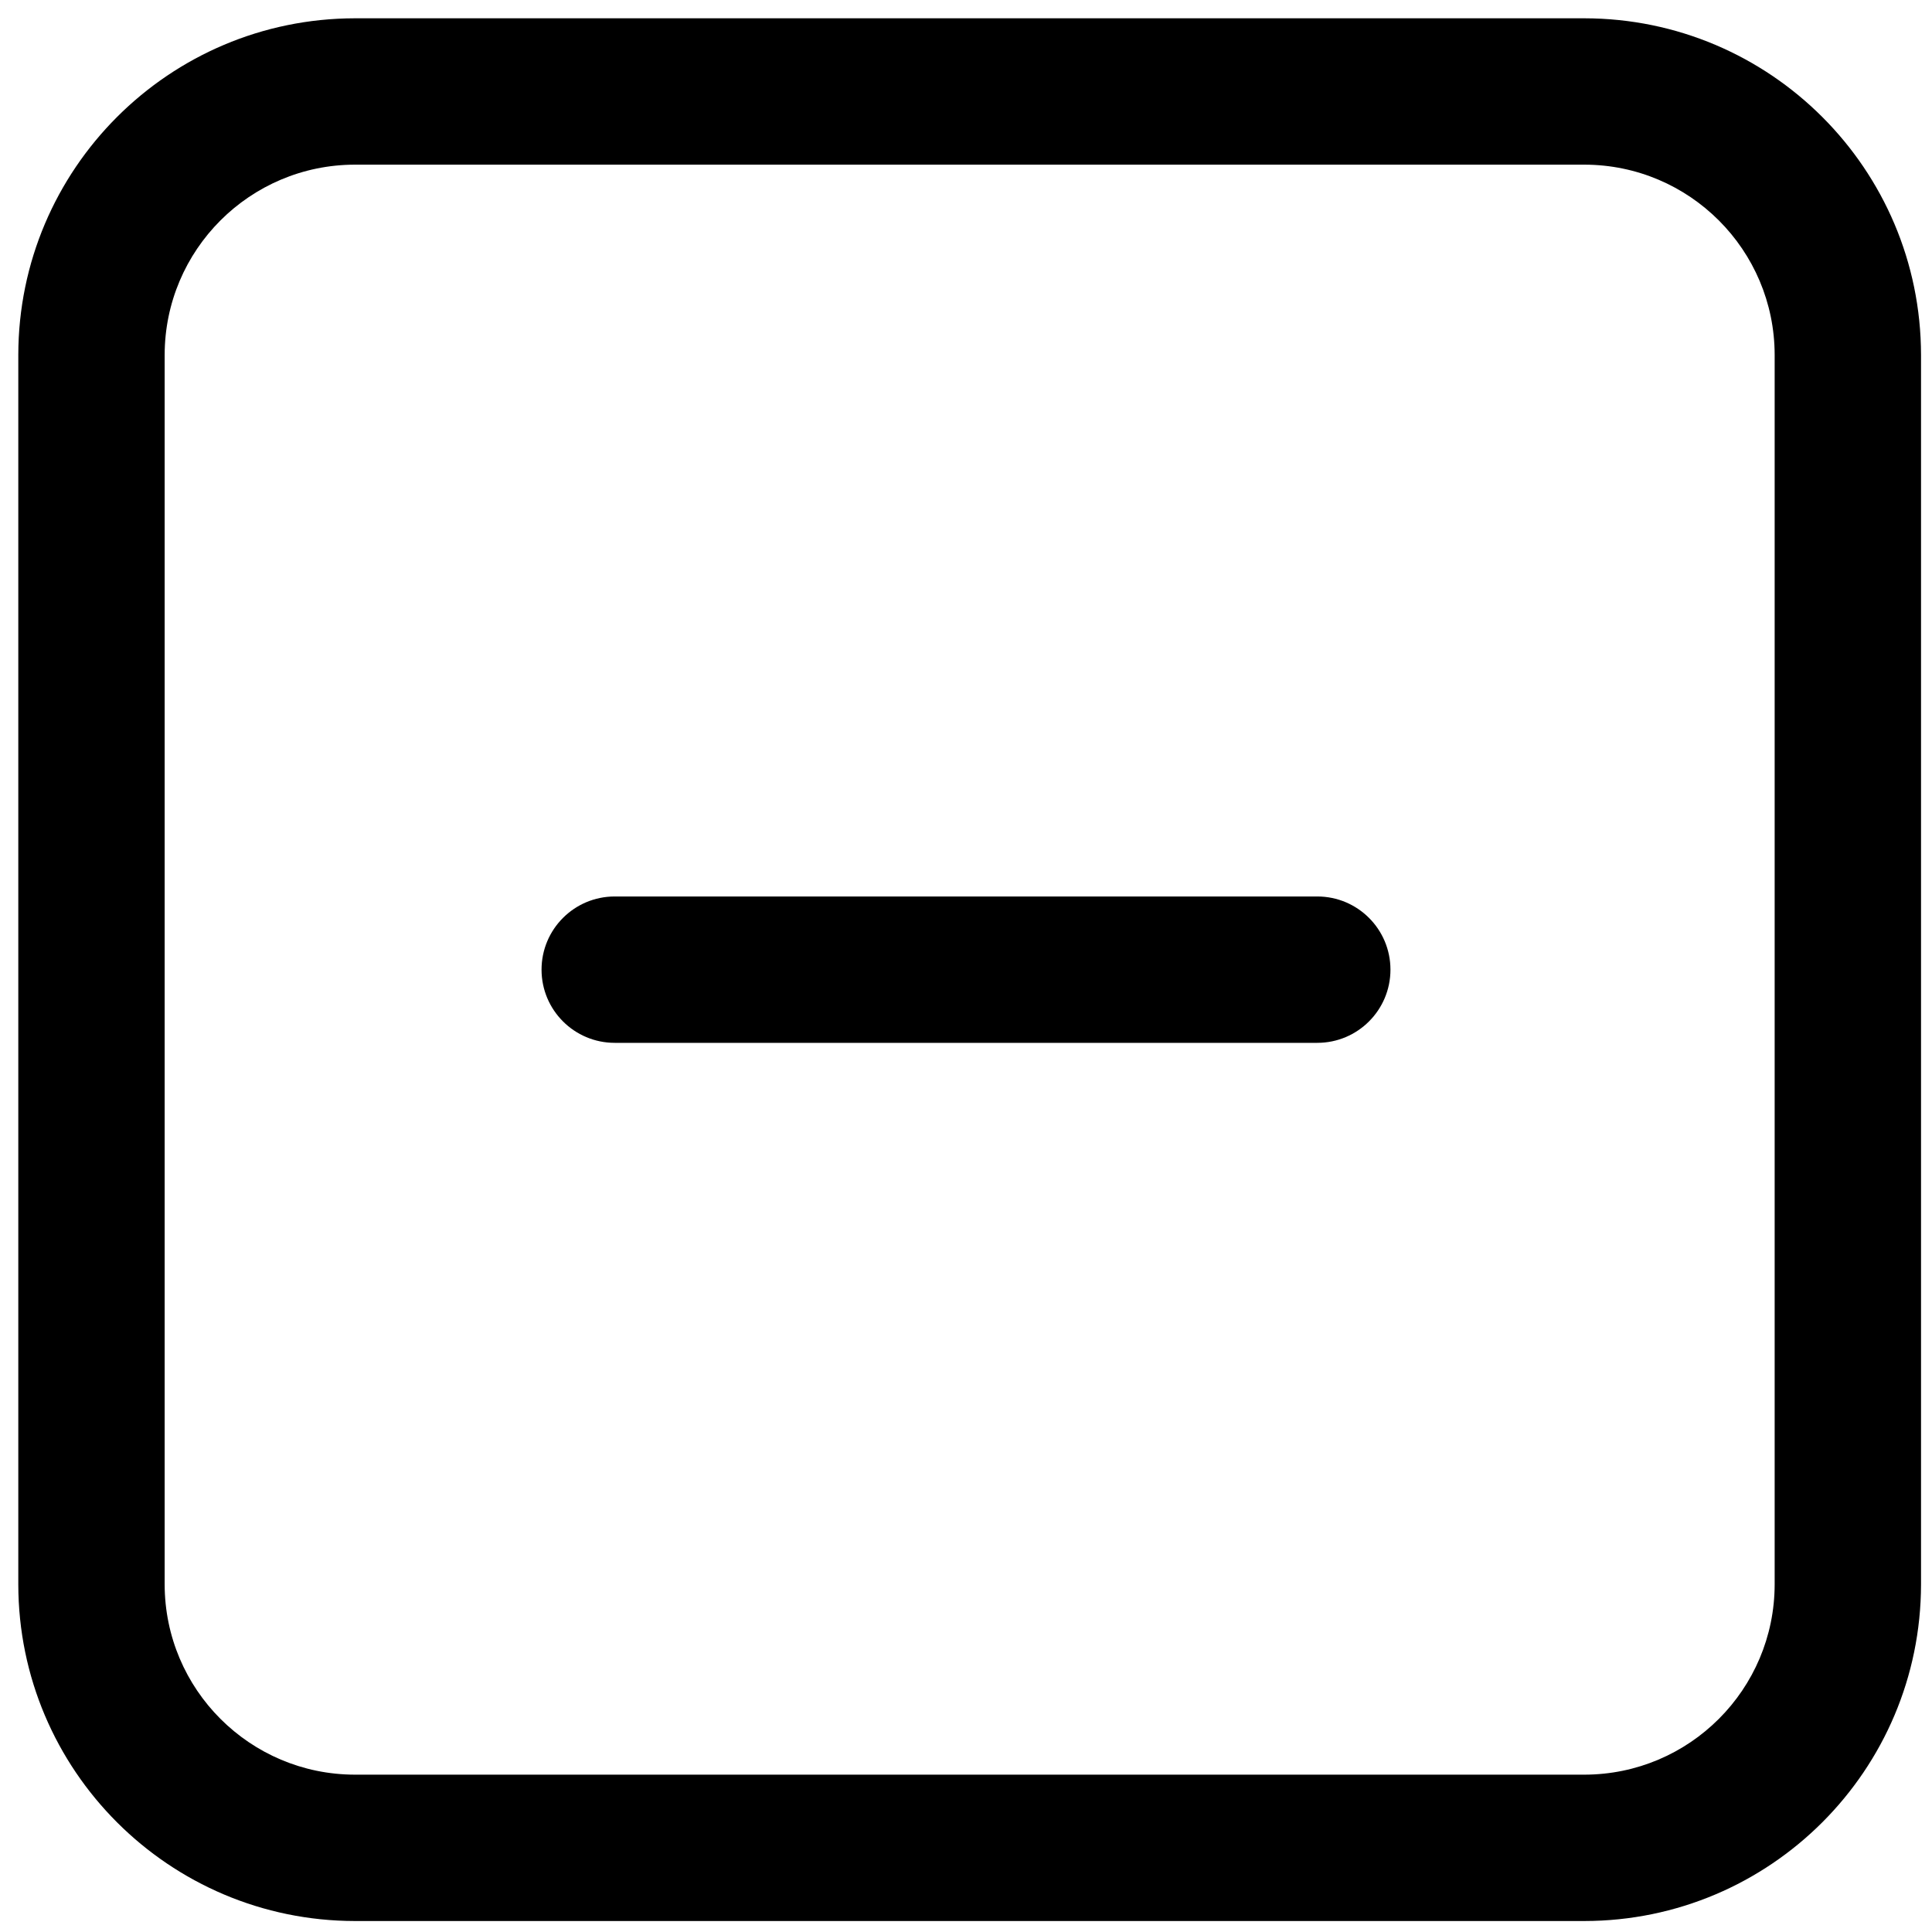
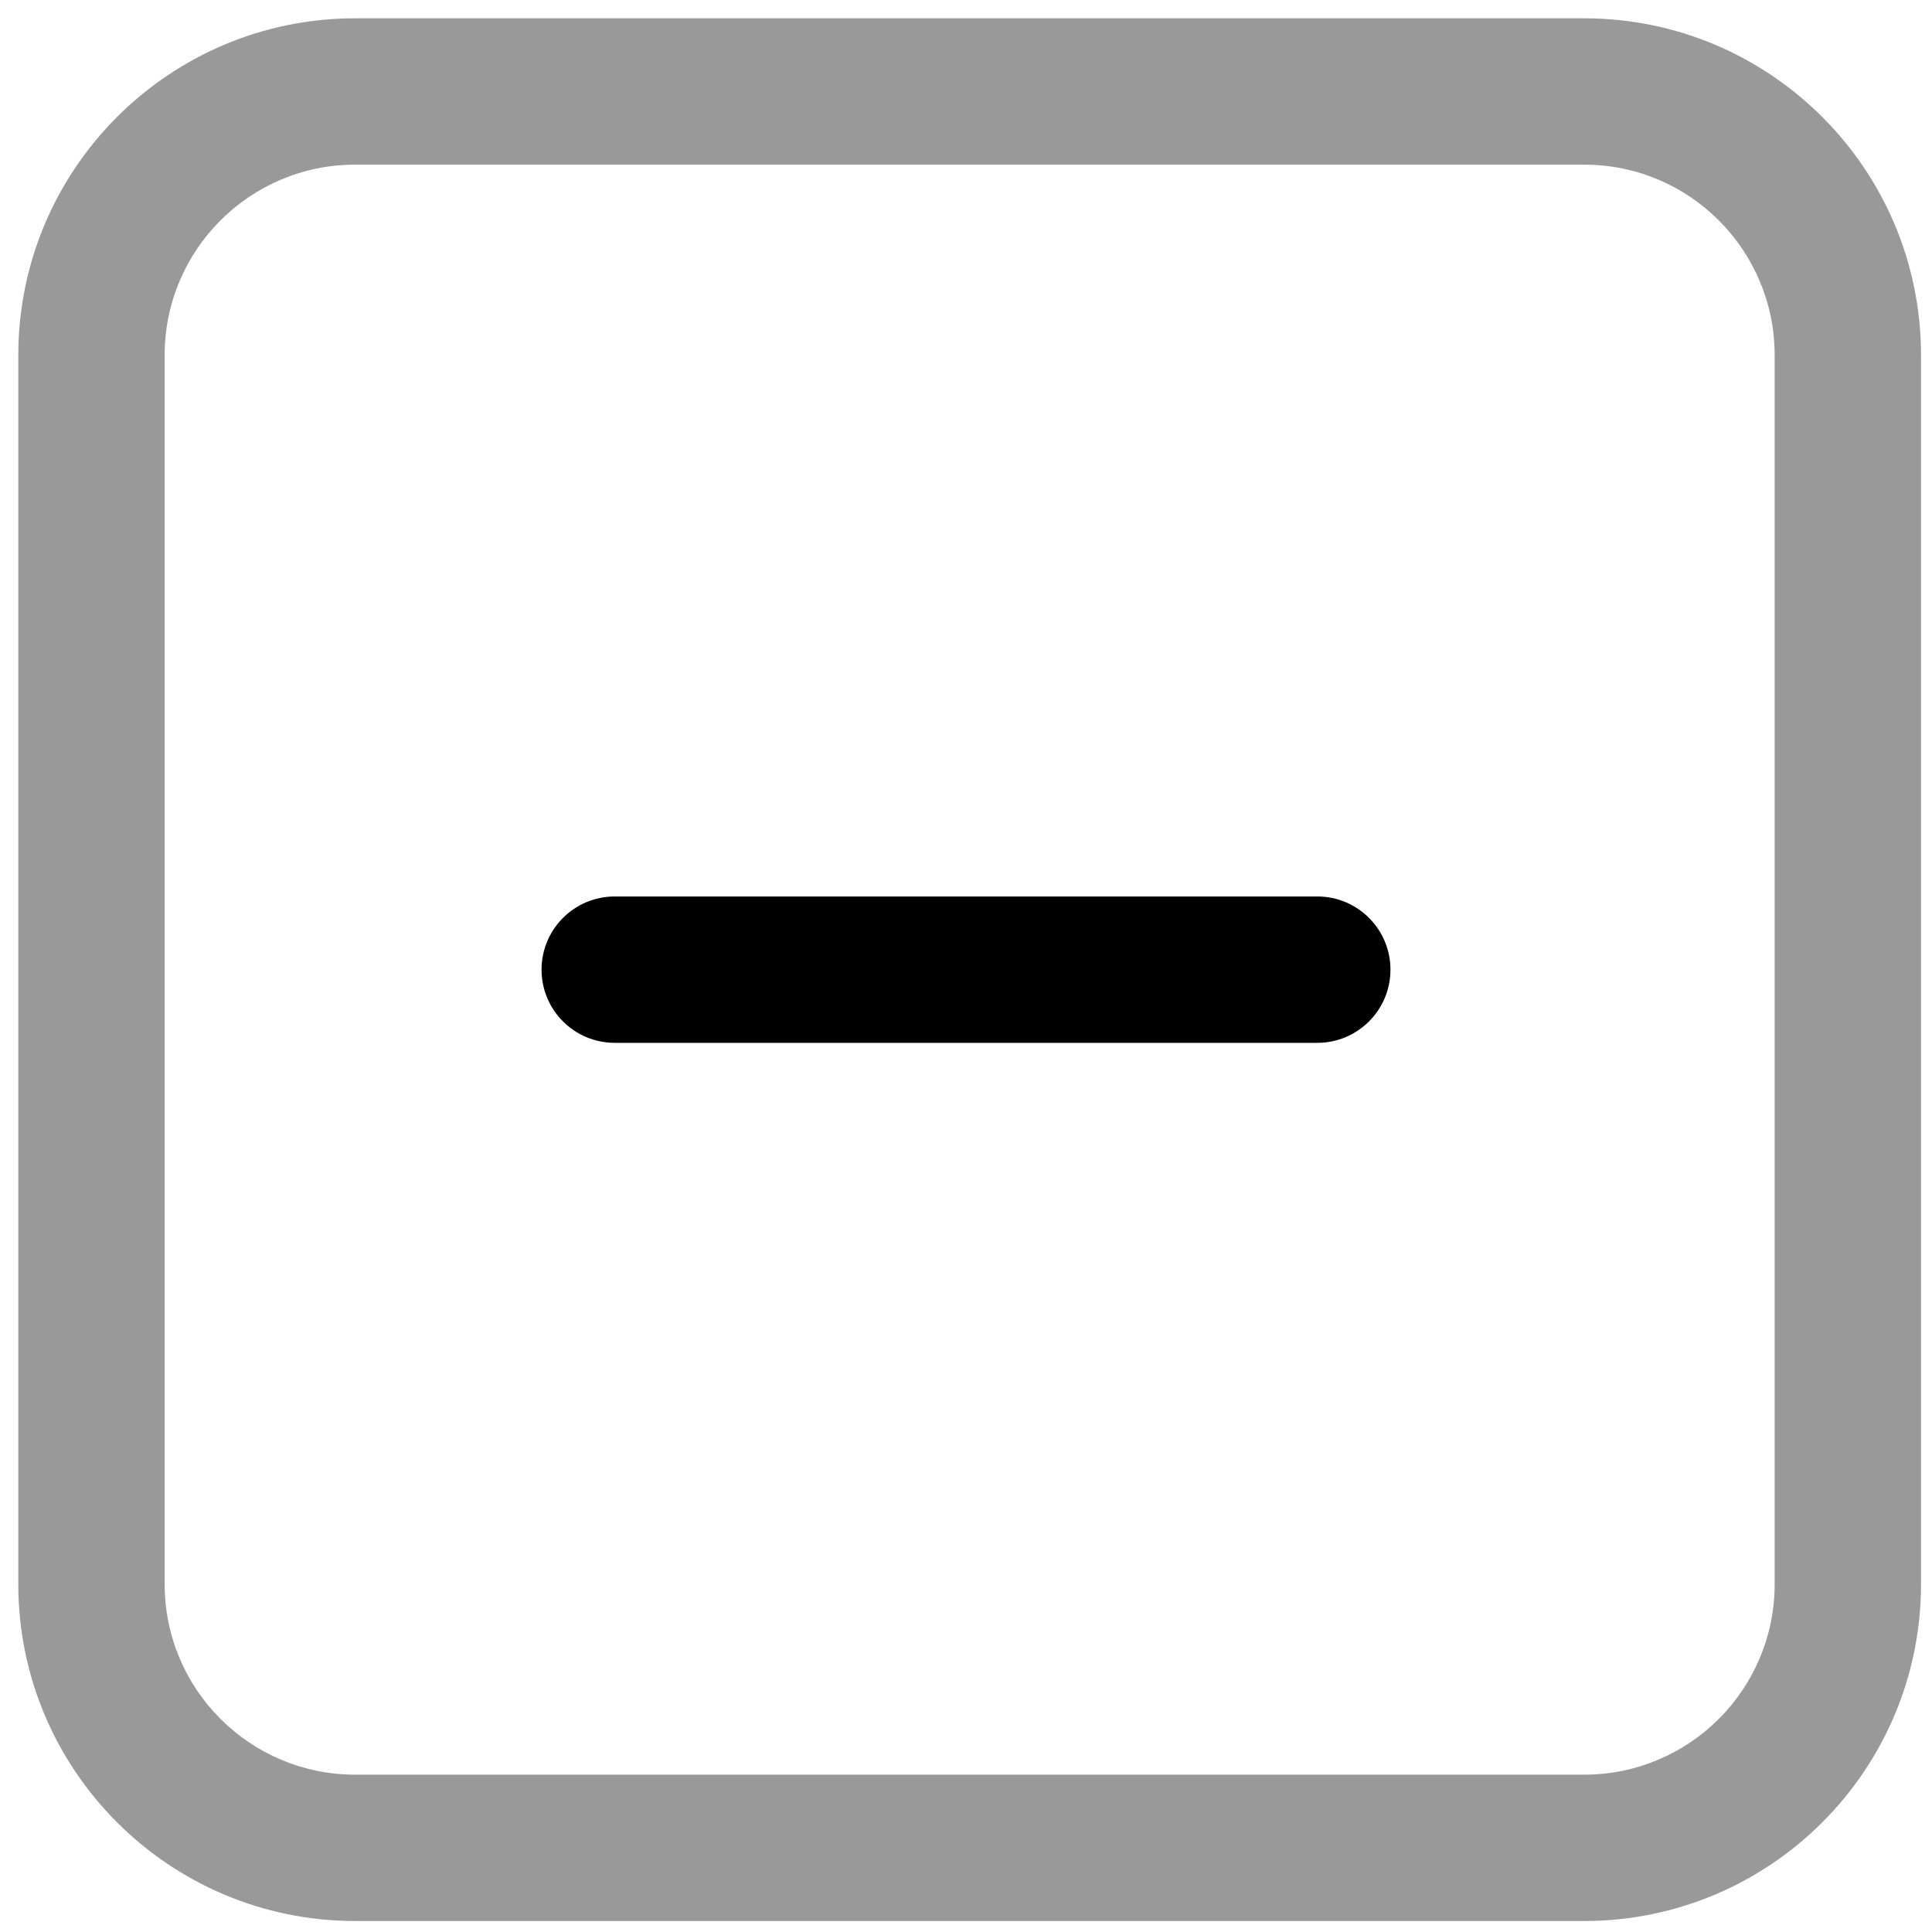
<svg viewBox="0 0 264 264">
-   <path d="M48.5 2.5h168a46.052 46.052 0 0 1 46 46v168a46.052 46.052 0 0 1-46 46h-168a46.052 46.052 0 0 1-46-46v-168a46.052 46.052 0 0 1 46-46Zm168 240a26.029 26.029 0 0 0 26-26v-168a26.029 26.029 0 0 0-26-26h-168a26.029 26.029 0 0 0-26 26v168a26.029 26.029 0 0 0 26 26Z" />
+   <path d="M48.5 2.5h168a46.052 46.052 0 0 1 46 46v168a46.052 46.052 0 0 1-46 46h-168a46.052 46.052 0 0 1-46-46v-168a46.052 46.052 0 0 1 46-46Zm168 240a26.029 26.029 0 0 0 26-26v-168a26.029 26.029 0 0 0-26-26h-168a26.029 26.029 0 0 0-26 26v168a26.029 26.029 0 0 0 26 26Z" opacity=".4" />
  <path d="M190 132.5a10 10 0 0 1-10 10H84a10 10 0 0 1-10-10 10 10 0 0 1 10-10h96a10 10 0 0 1 10 10Z" />
</svg>
